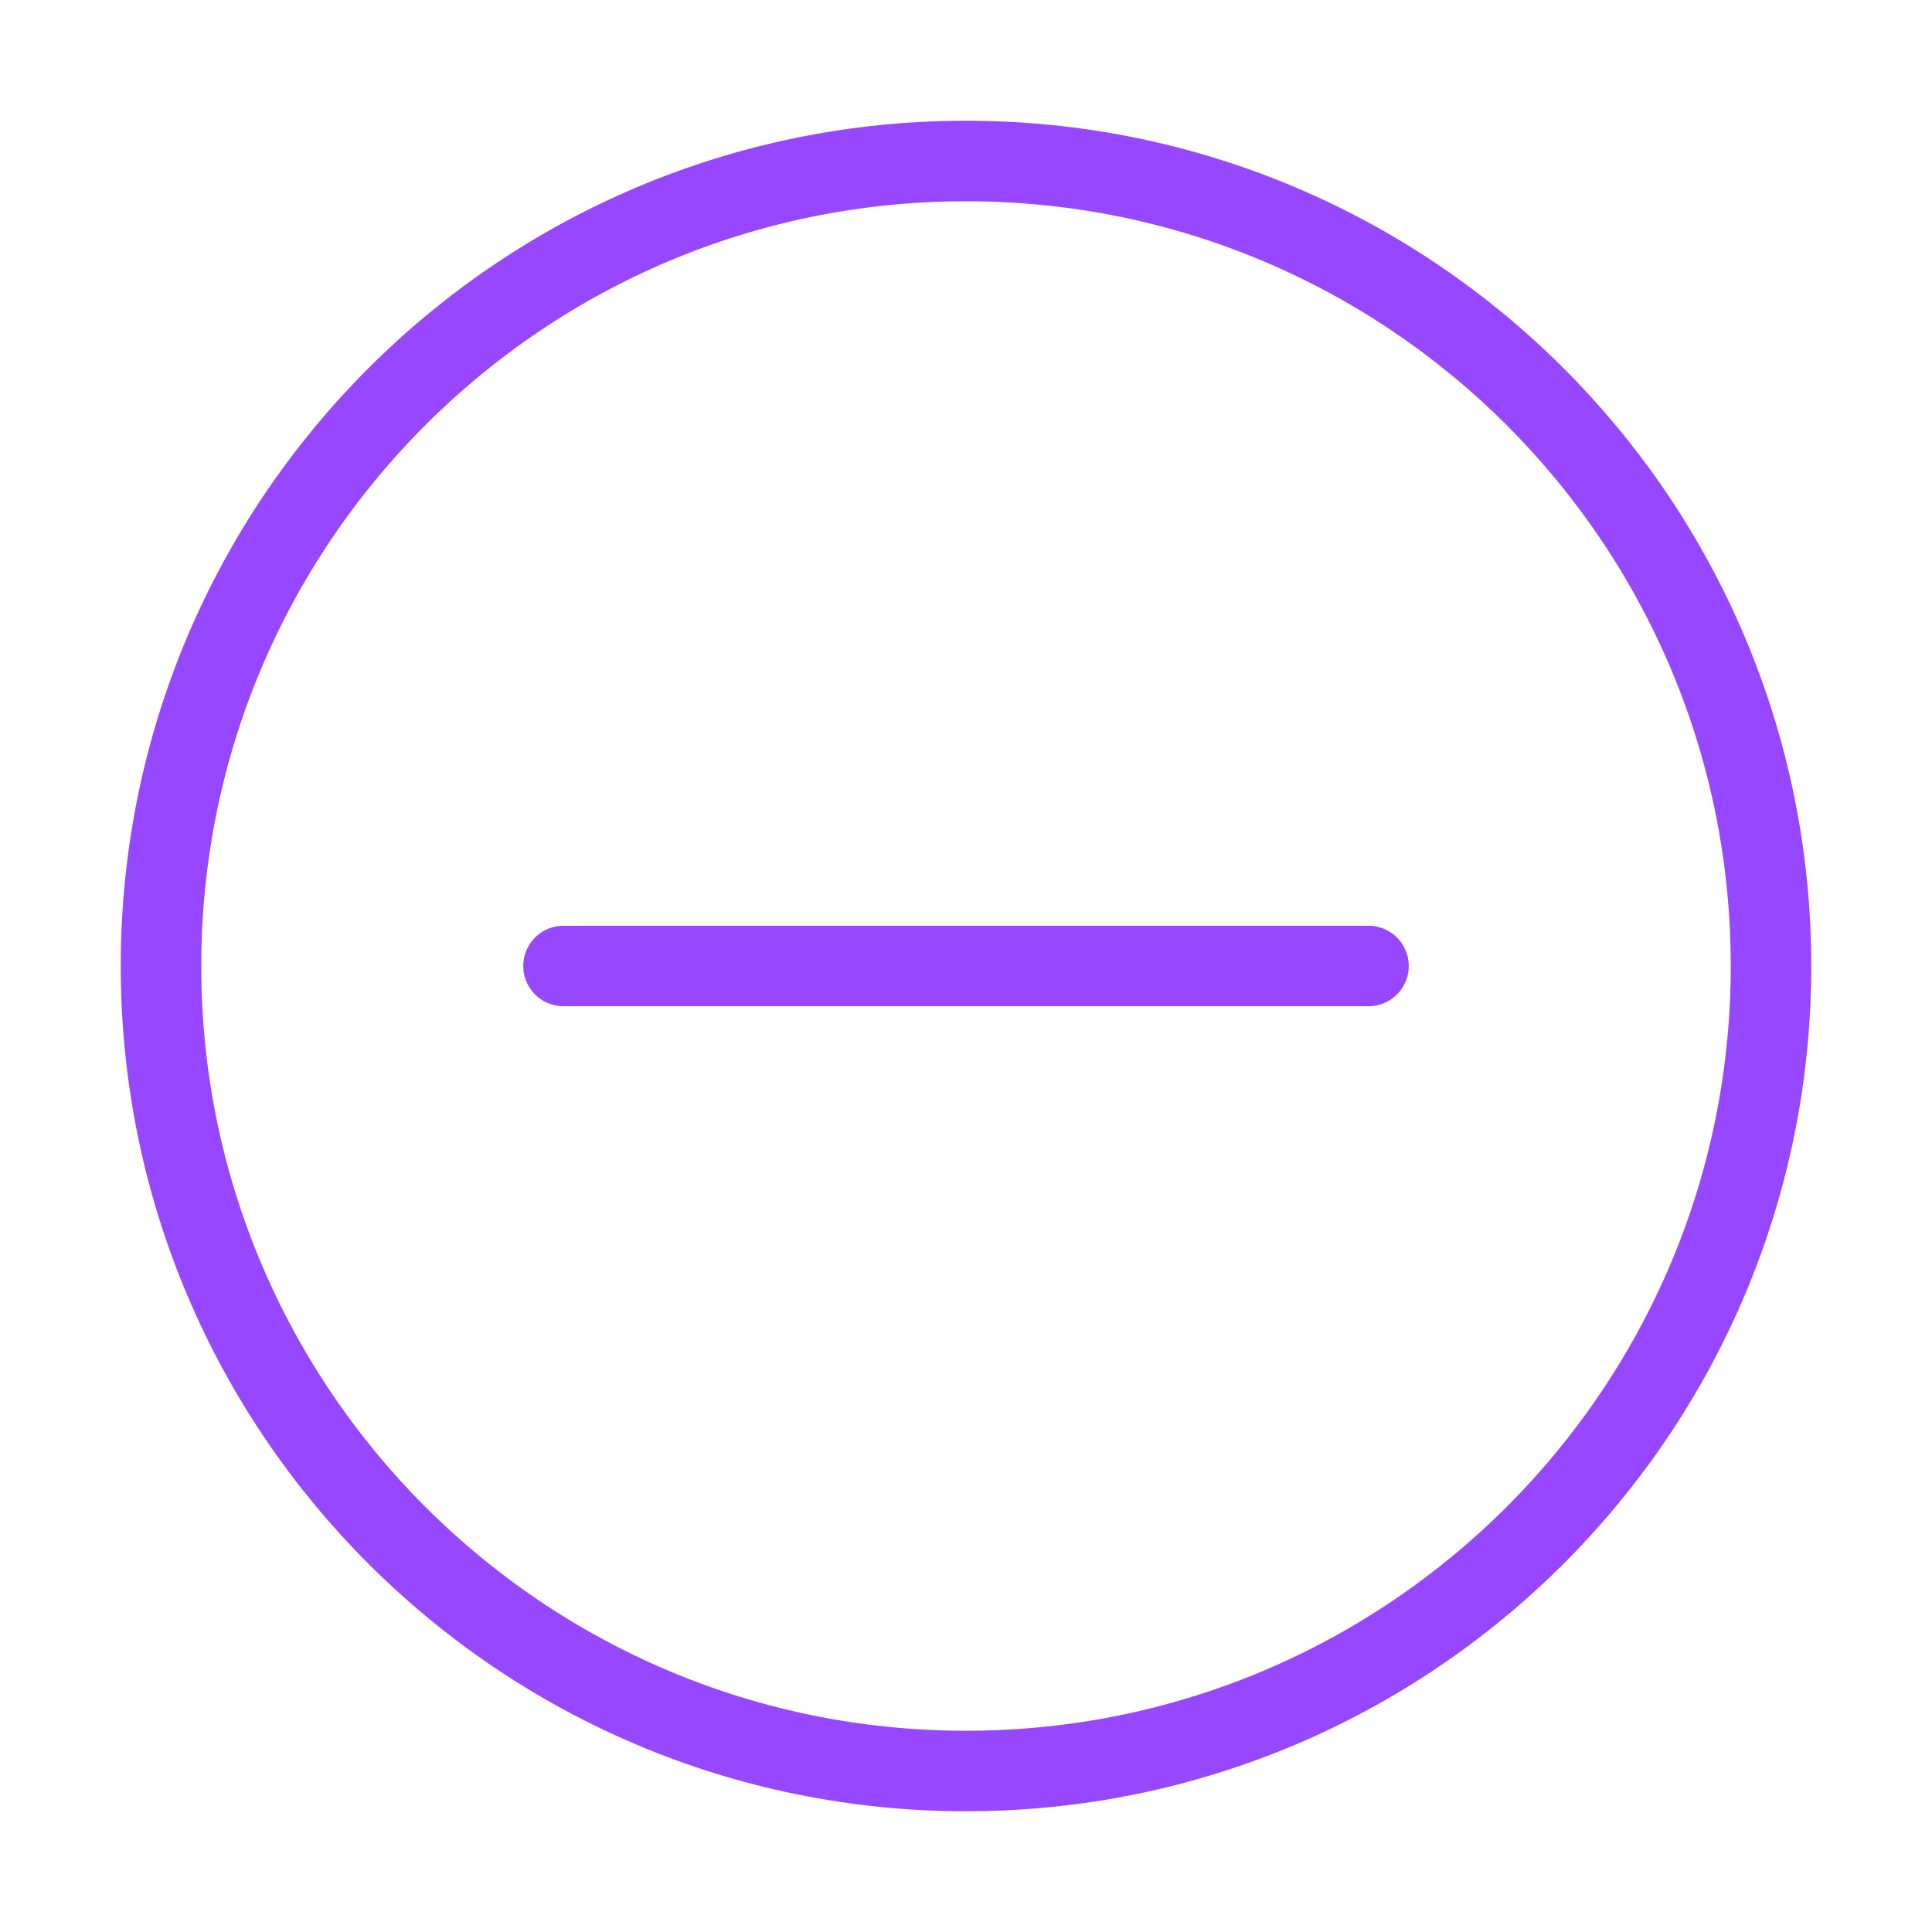
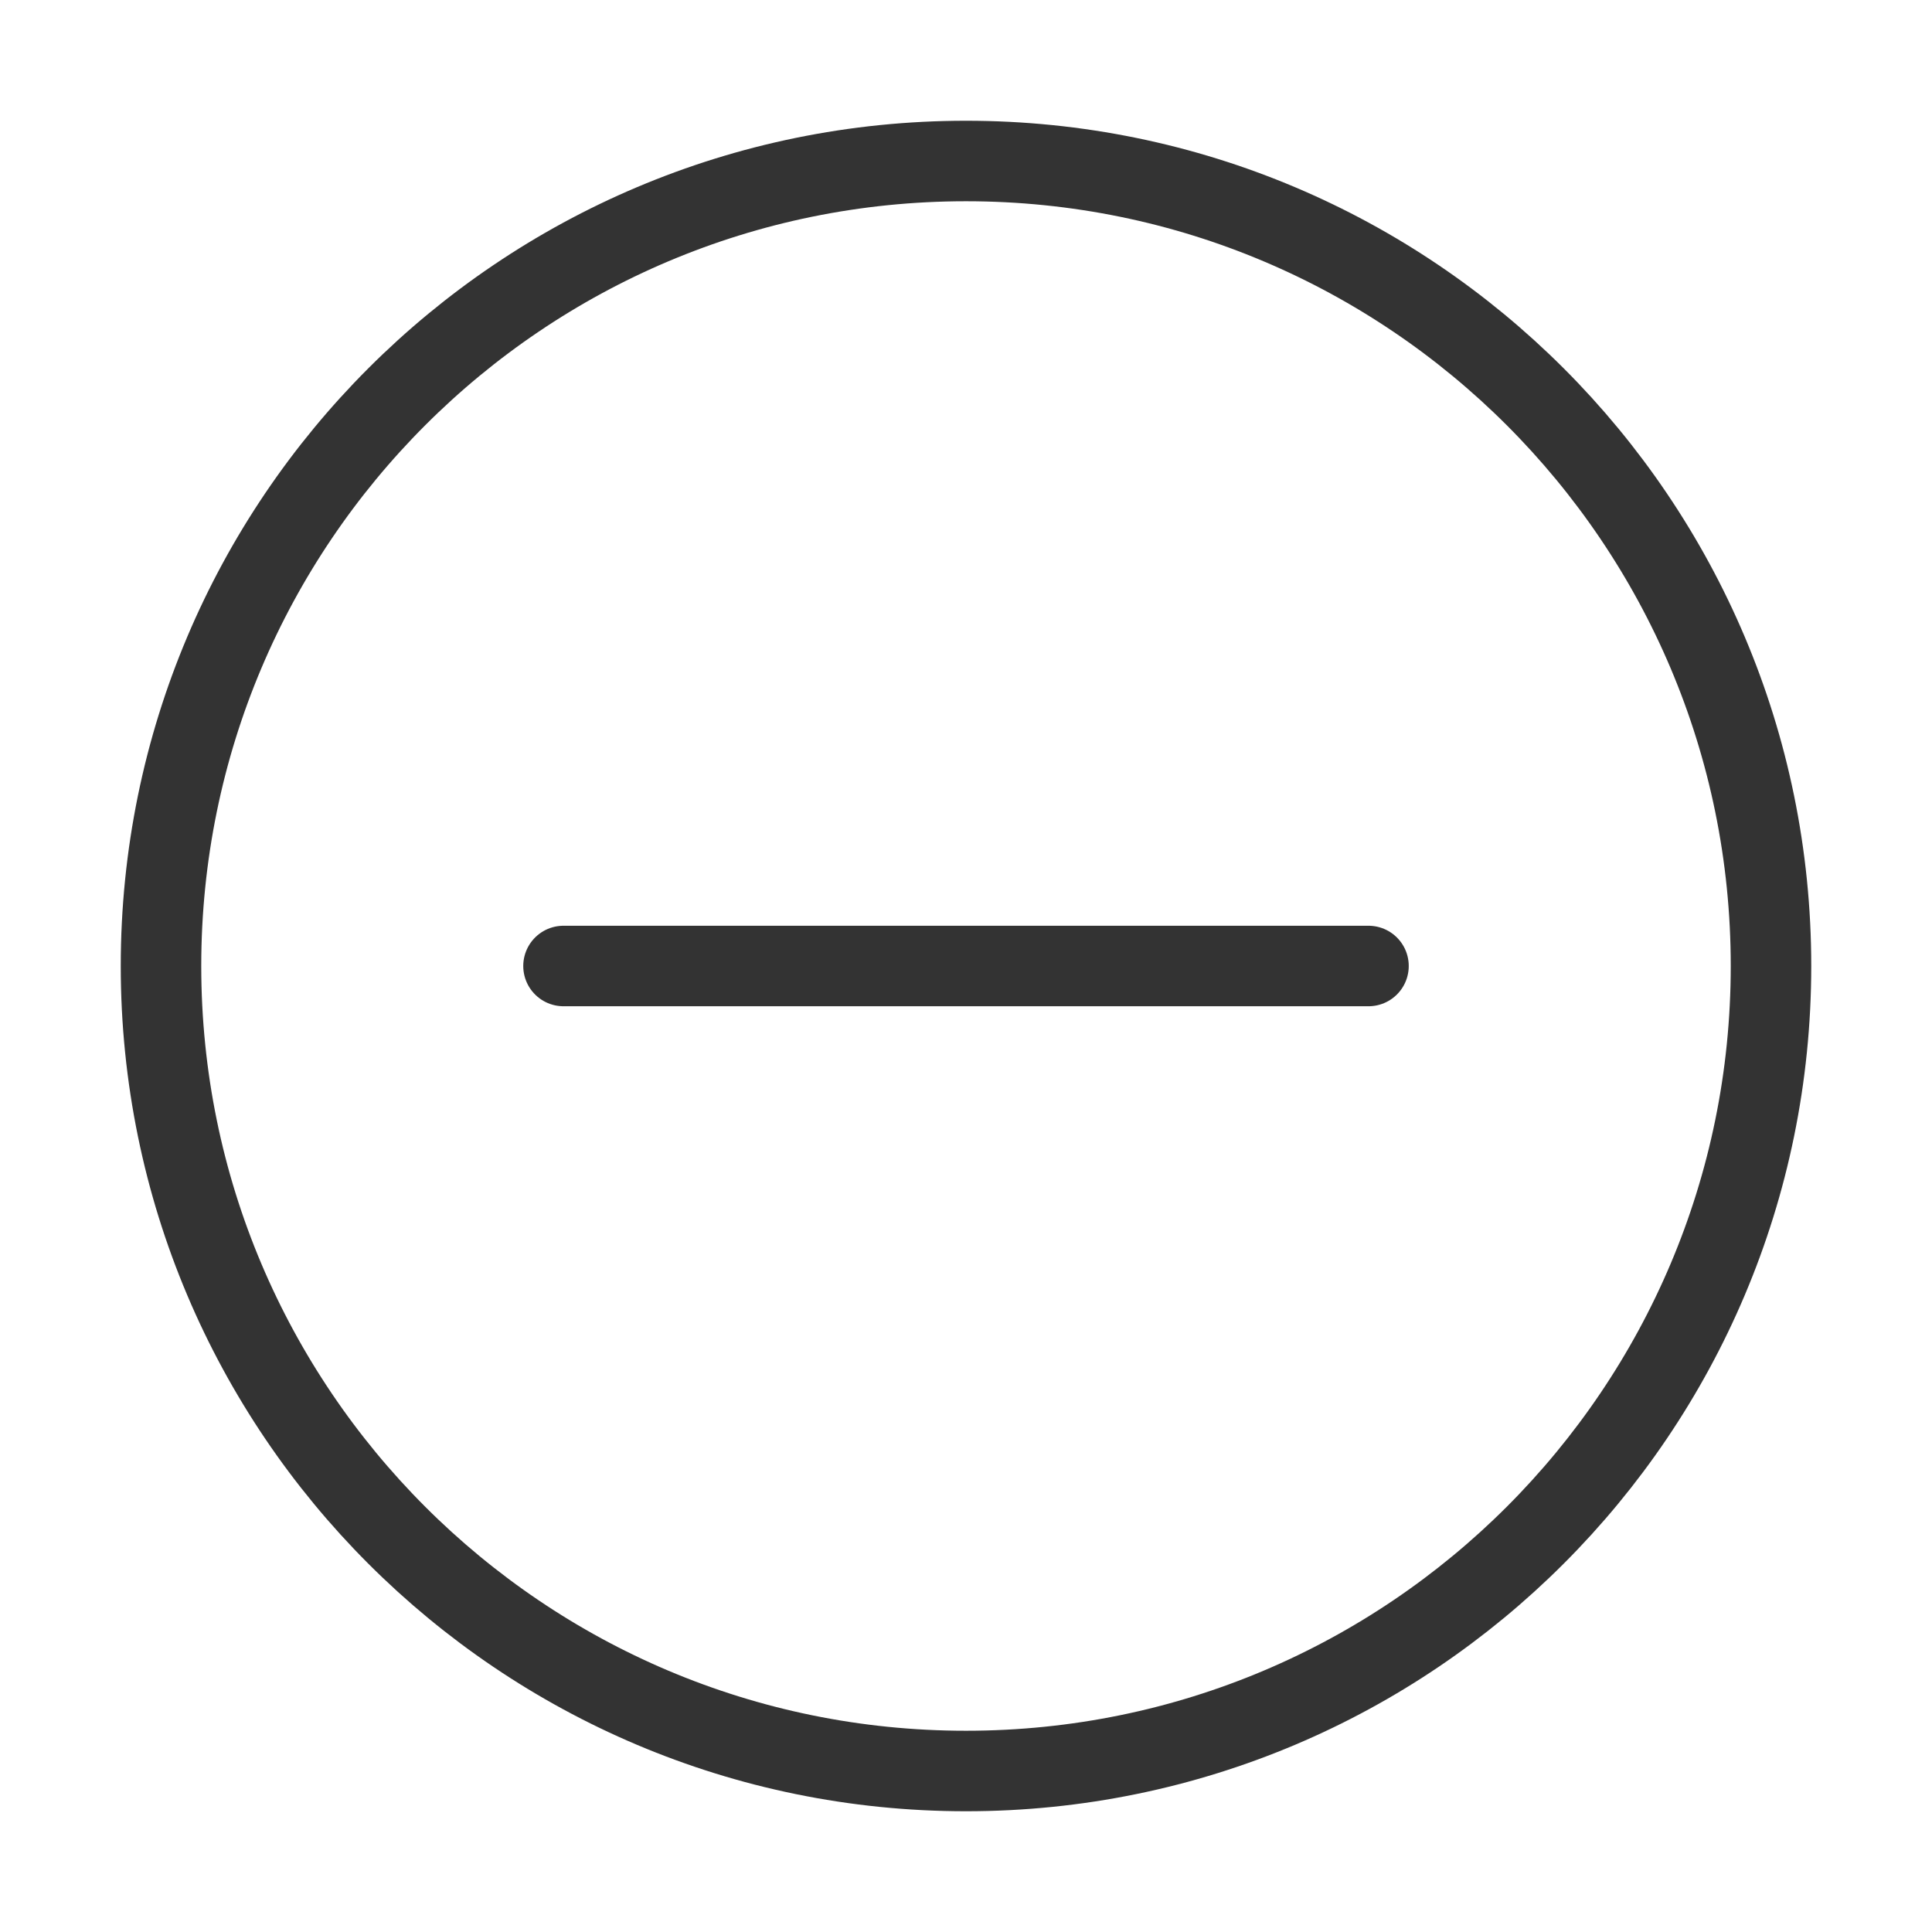
<svg xmlns="http://www.w3.org/2000/svg" width="24" height="24" viewBox="0 0 24 24" fill="none">
-   <path d="M12 22C17.523 22 22 17.523 22 12C22 6.477 17.523 2 12 2C6.477 2 2 6.477 2 12C2 17.523 6.477 22 12 22Z" stroke="#9747FF" stroke-linecap="round" stroke-linejoin="round" />
-   <path d="M7 12H17" stroke="#9747FF" stroke-linecap="round" stroke-linejoin="round" />
+   <path d="M12 22C17.523 22 22 17.523 22 12C22 6.477 17.523 2 12 2C6.477 2 2 6.477 2 12C2 17.523 6.477 22 12 22Z" stroke="#333333" stroke-linecap="round" stroke-linejoin="round" />
+   <path d="M7 12H17" stroke="#333333" stroke-linecap="round" stroke-linejoin="round" />
</svg>
